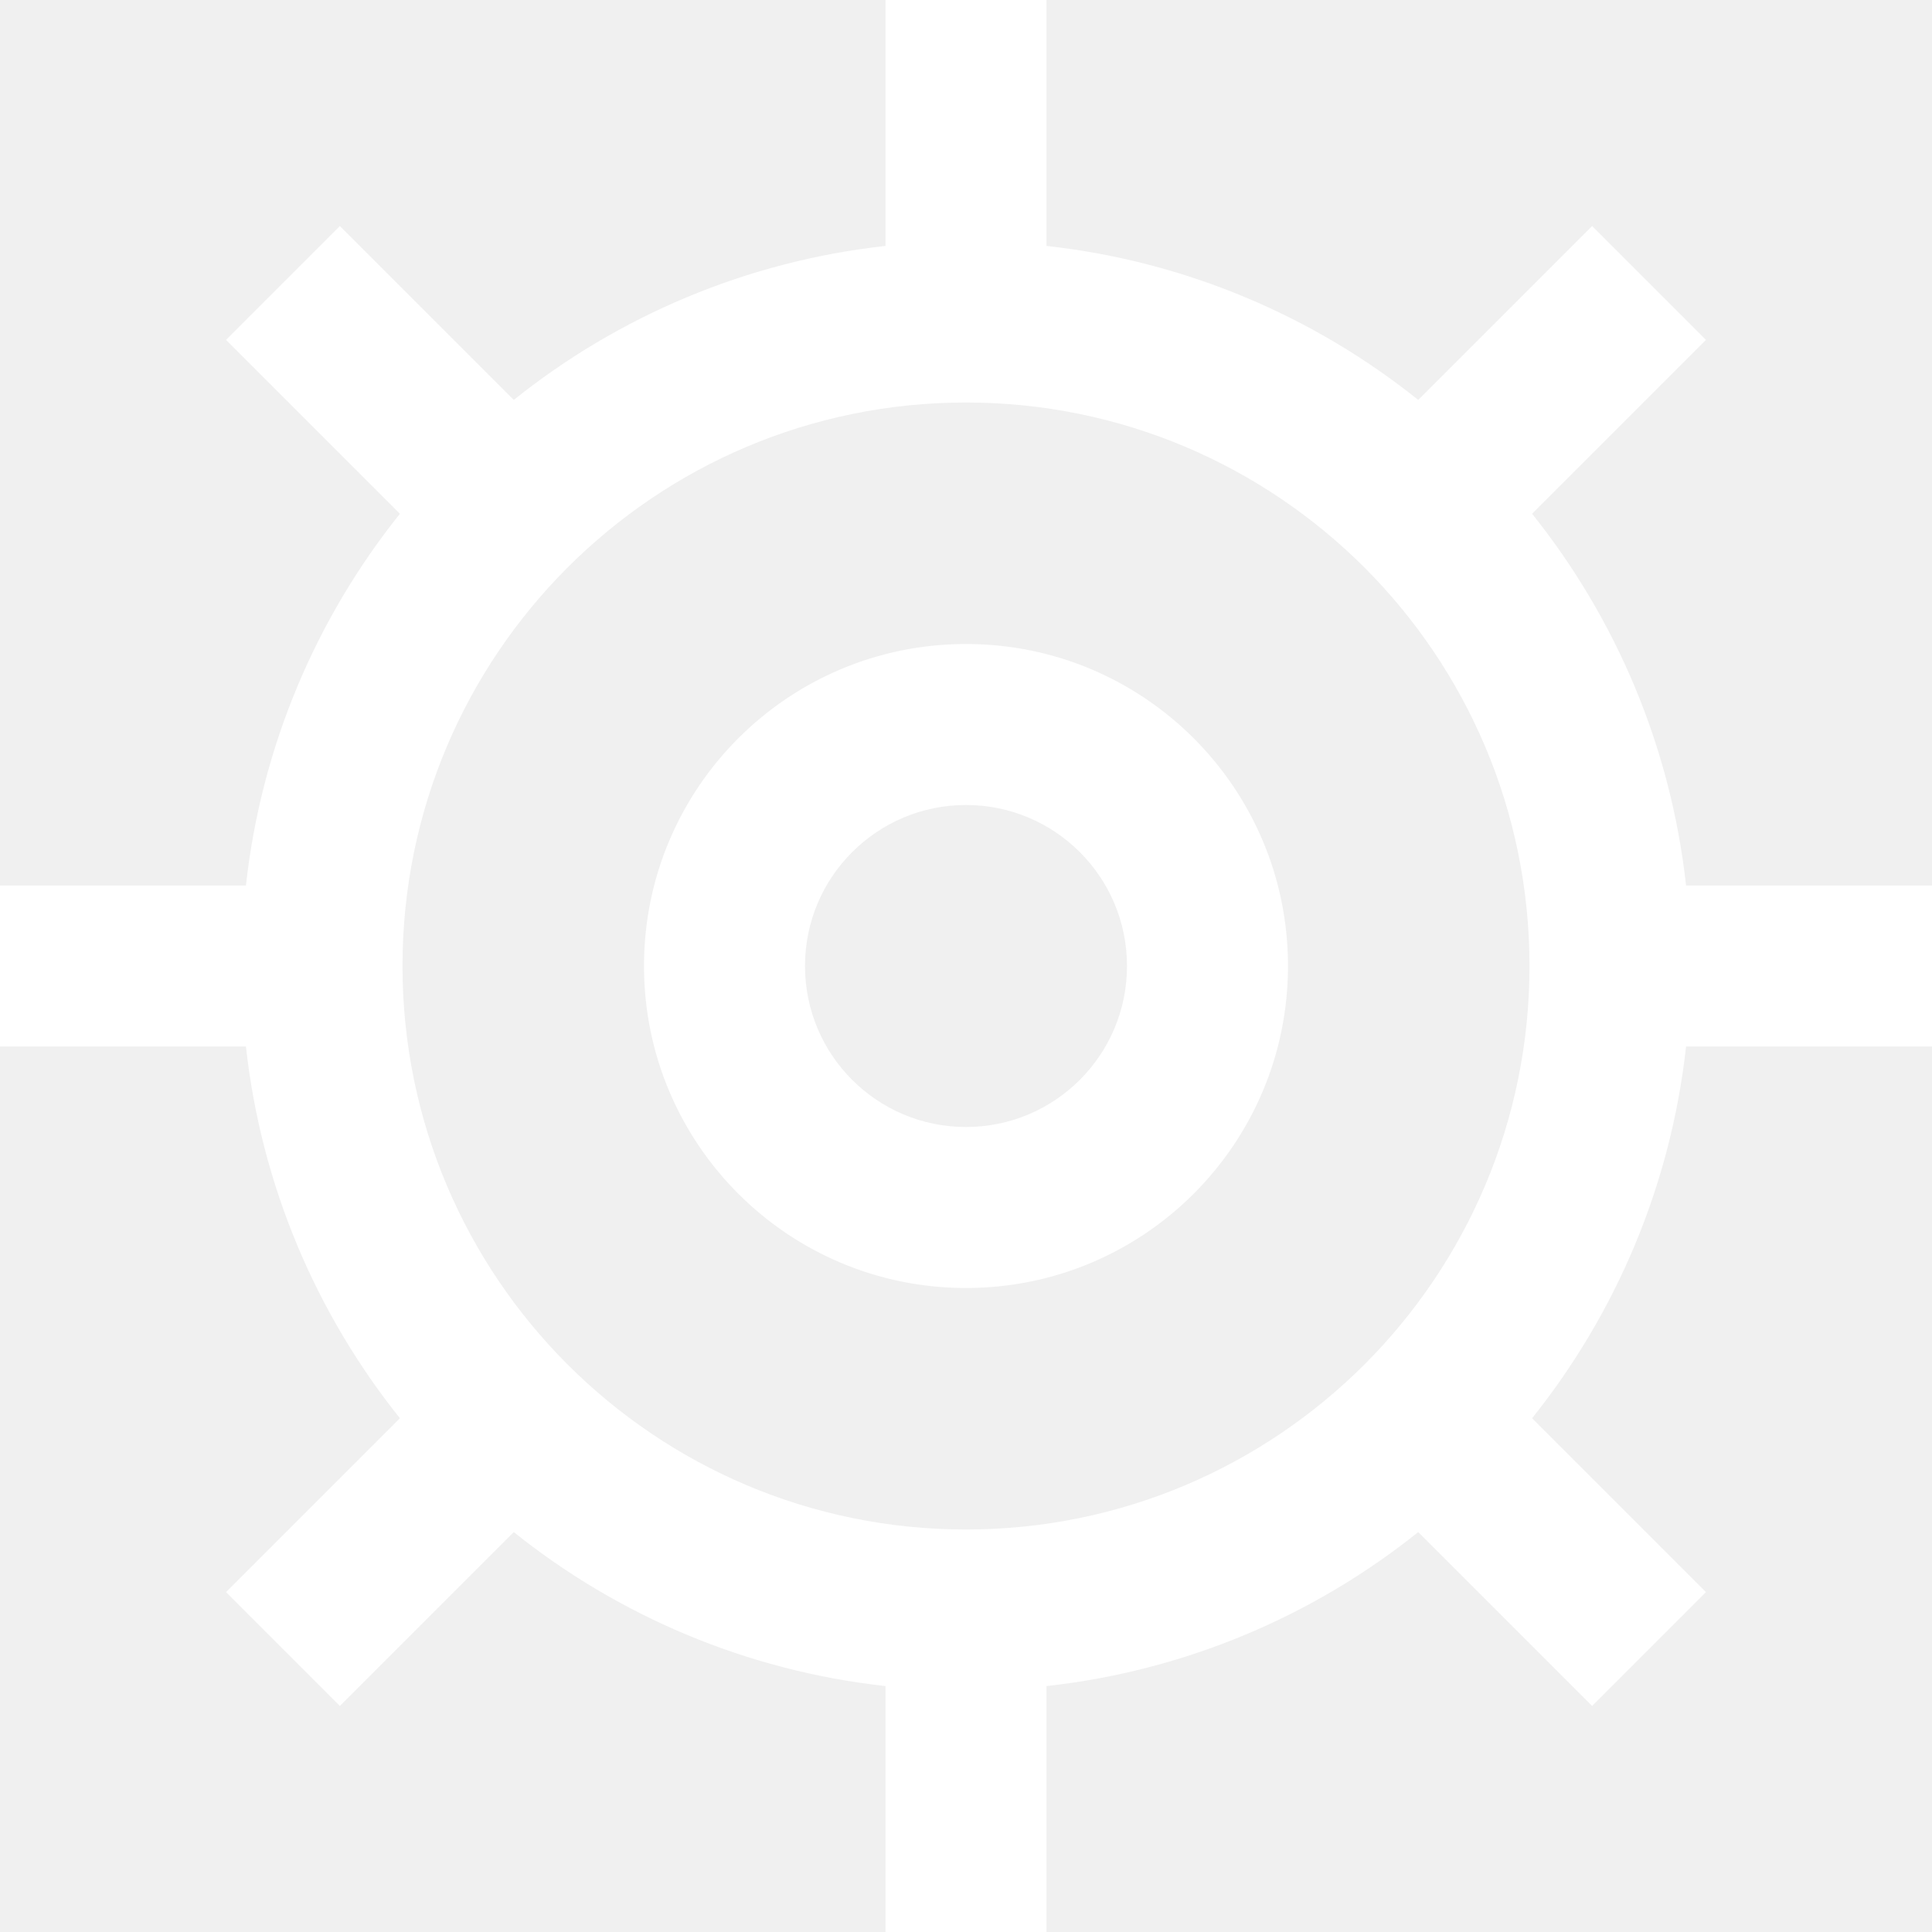
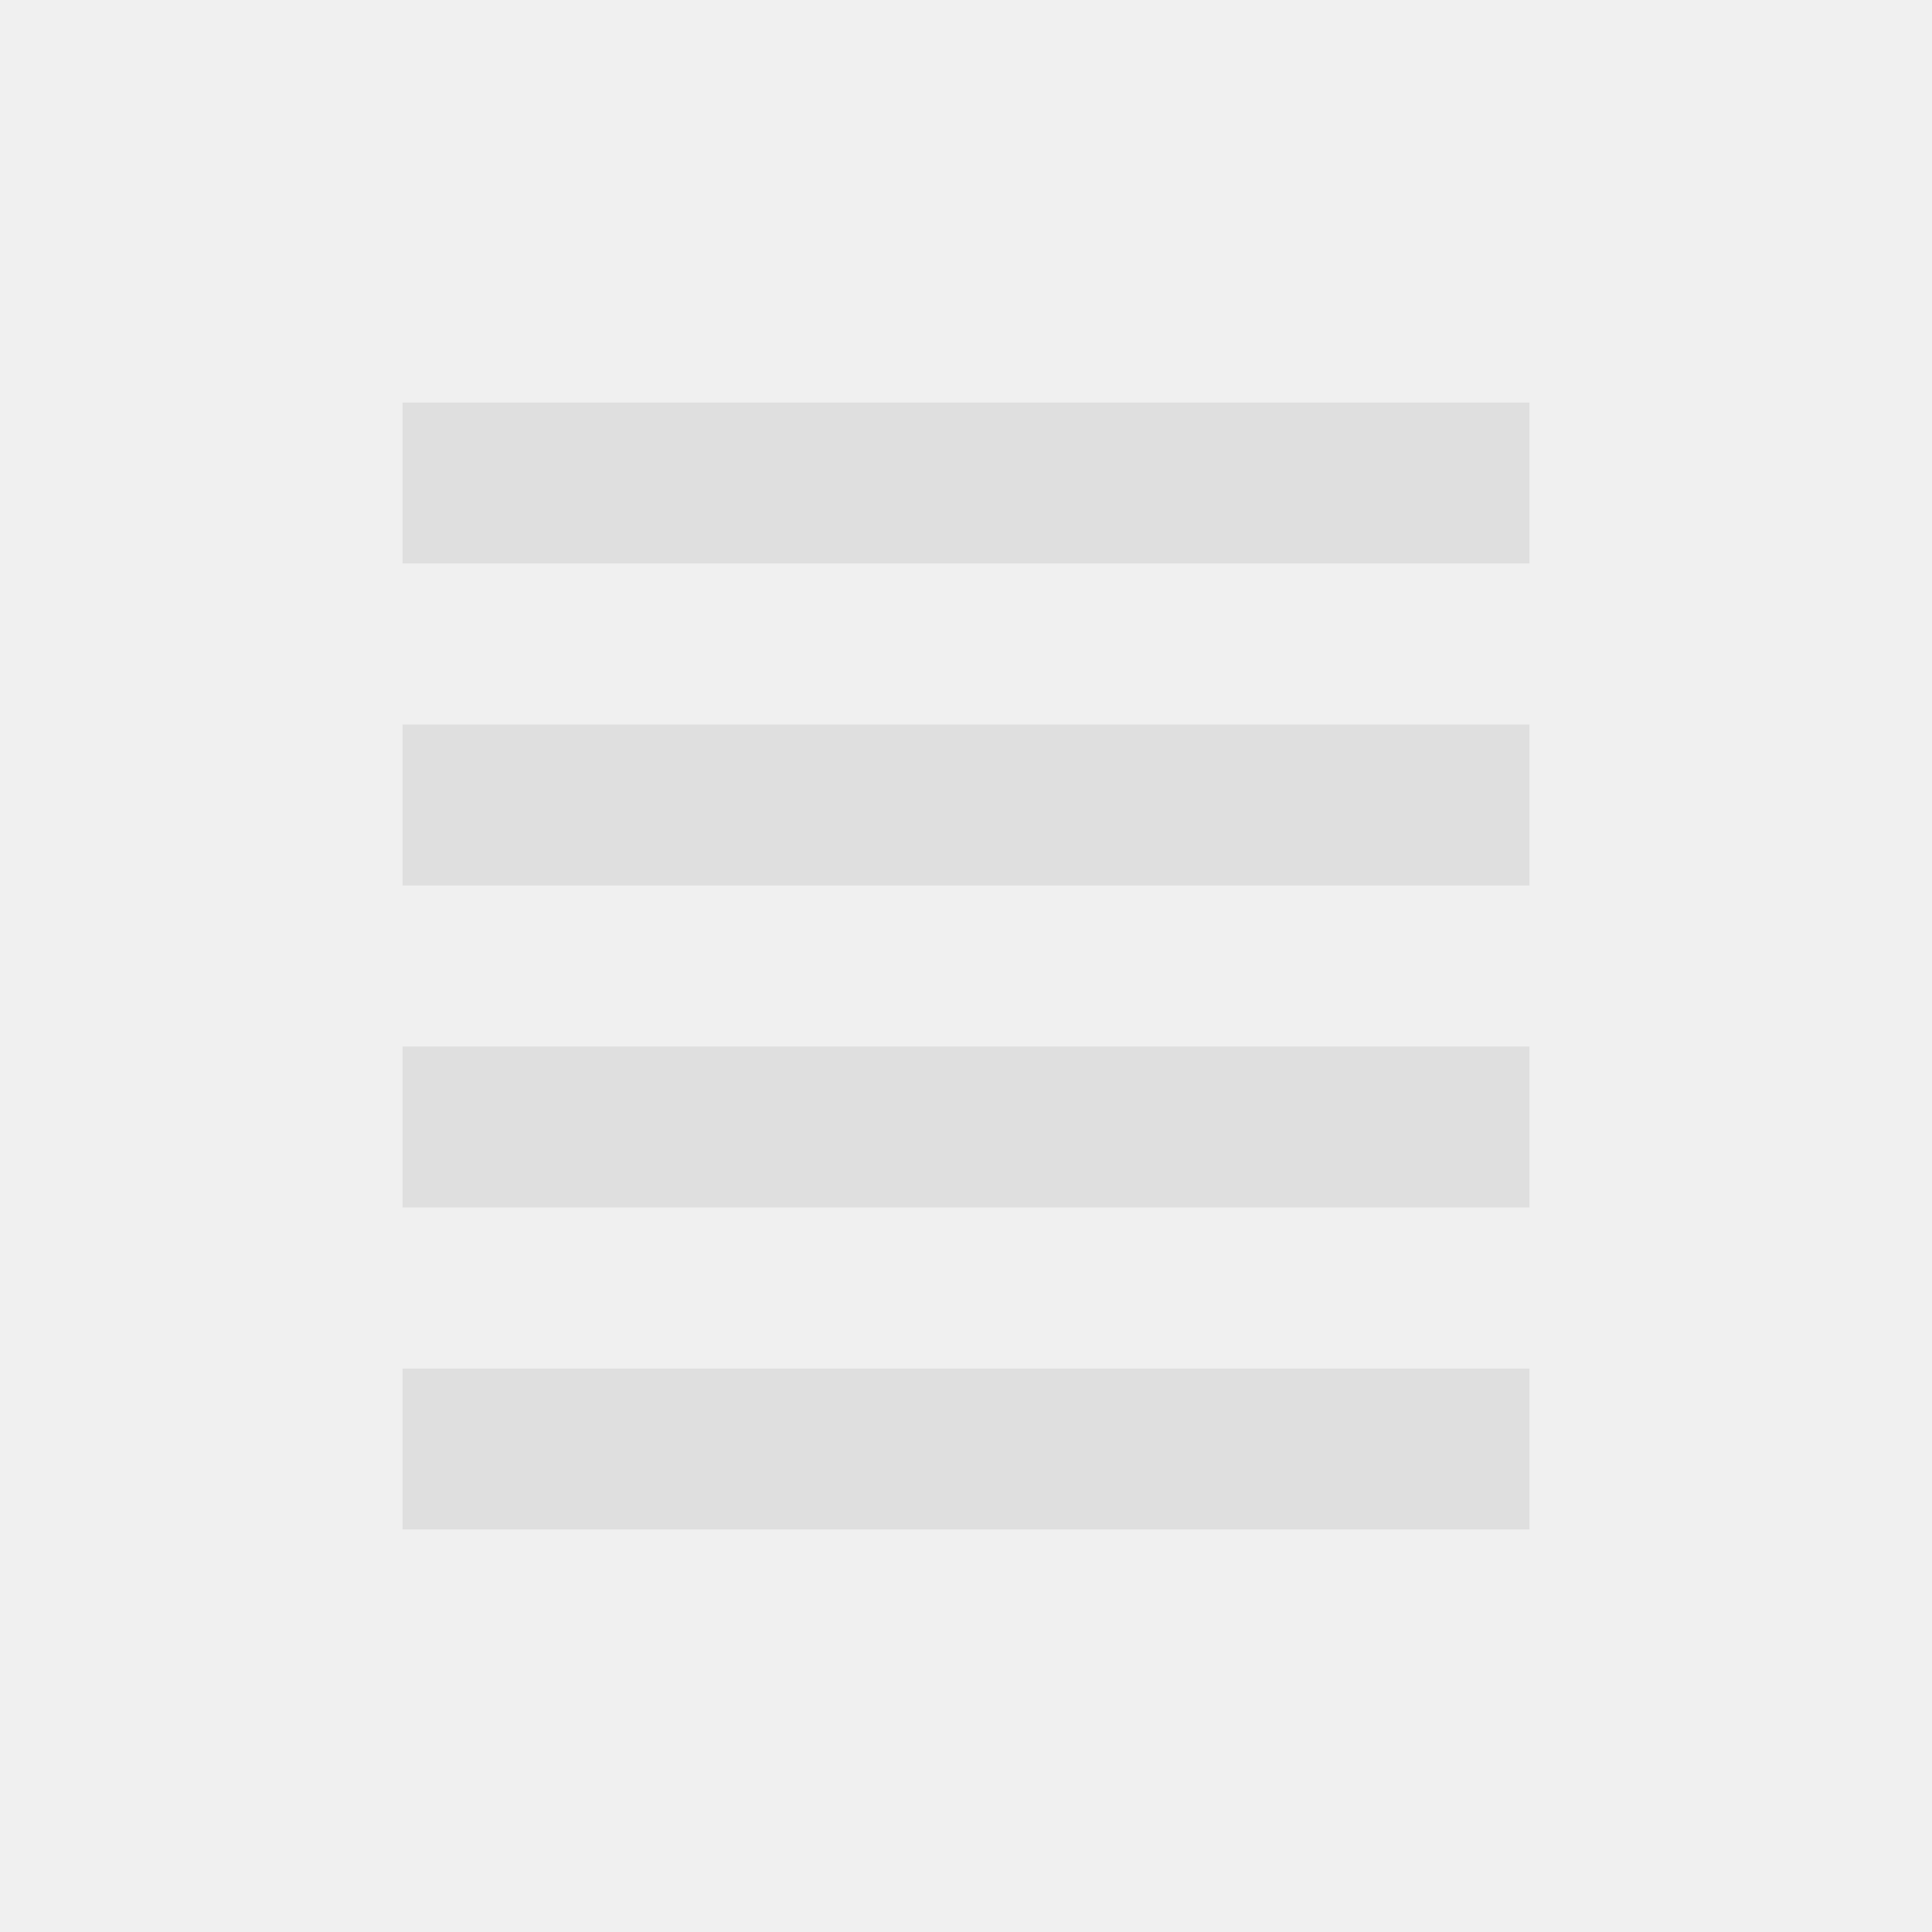
- <svg xmlns="http://www.w3.org/2000/svg" width="24" height="24" viewBox="0 0 24 24">
-   <g fill="none" fill-rule="evenodd">
-     <path fill="#FFF" d="M11 20.945c-1.736-.192-3.323-.877-4.618-1.913l-2.16 2.16-1.414-1.414 2.16-2.16C3.932 16.323 3.247 14.736 3.055 13H0v-2h3.055c.192-1.736.877-3.323 1.913-4.618l-2.16-2.16 1.414-1.414 2.16 2.16C7.677 3.932 9.264 3.247 11 3.055V0h2v3.055c1.736.192 3.323.877 4.618 1.913l2.16-2.16 1.414 1.414-2.16 2.16c1.036 1.295 1.721 2.882 1.913 4.618H24v2h-3.055c-.192 1.736-.877 3.323-1.913 4.618l2.16 2.16-1.414 1.414-2.16-2.16c-1.295 1.036-2.882 1.721-4.618 1.913V24h-2v-3.055zm5.95-3.995C18.216 15.683 19 13.933 19 12c0-1.933-.784-3.683-2.05-4.95C15.683 5.784 13.933 5 12 5c-3.866 0-7 3.134-7 7s3.134 7 7 7c1.933 0 3.683-.784 4.95-2.05zM12 14c1.105 0 2-.895 2-2s-.895-2-2-2-2 .895-2 2 .895 2 2 2zm0 2c-2.21 0-4-1.79-4-4s1.79-4 4-4 4 1.79 4 4-1.79 4-4 4z" />
+ <svg xmlns="http://www.w3.org/2000/svg" width="24" height="24" version="1.1">
+   <defs>
+     <style id="current-color-scheme" type="text/css">
+    .ColorScheme-Text { color:#dfdfdf; } .ColorScheme-Highlight { color:#4285f4; } .ColorScheme-NeutralText { color:#ff9800; } .ColorScheme-PositiveText { color:#4caf50; } .ColorScheme-NegativeText { color:#f44336; }
+   </style>
+   </defs>
+   <g transform="translate(4,4)">
+     <path style="fill:currentColor" class="ColorScheme-Text" d="M 1,1 V 3 H 15 V 1 Z M 1,5 V 7 H 15 V 5 Z M 1,9 V 11 H 15 V 9 Z M 1,13 V 15 H 15 V 13 Z" />
  </g>
</svg>
